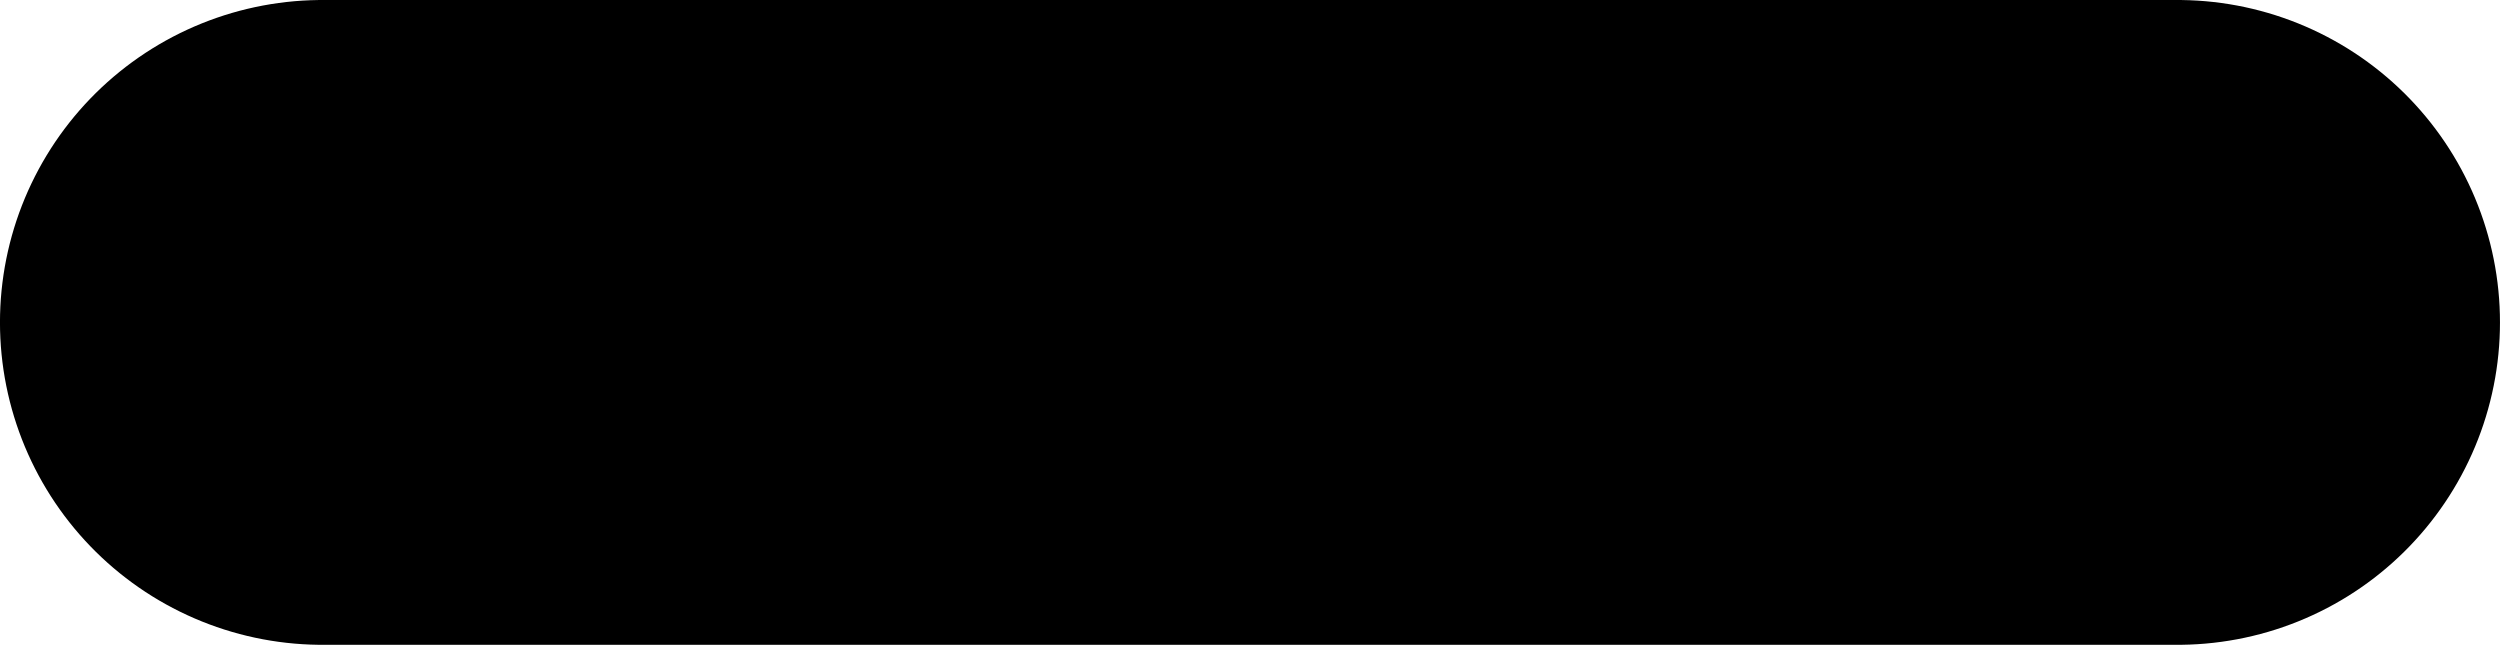
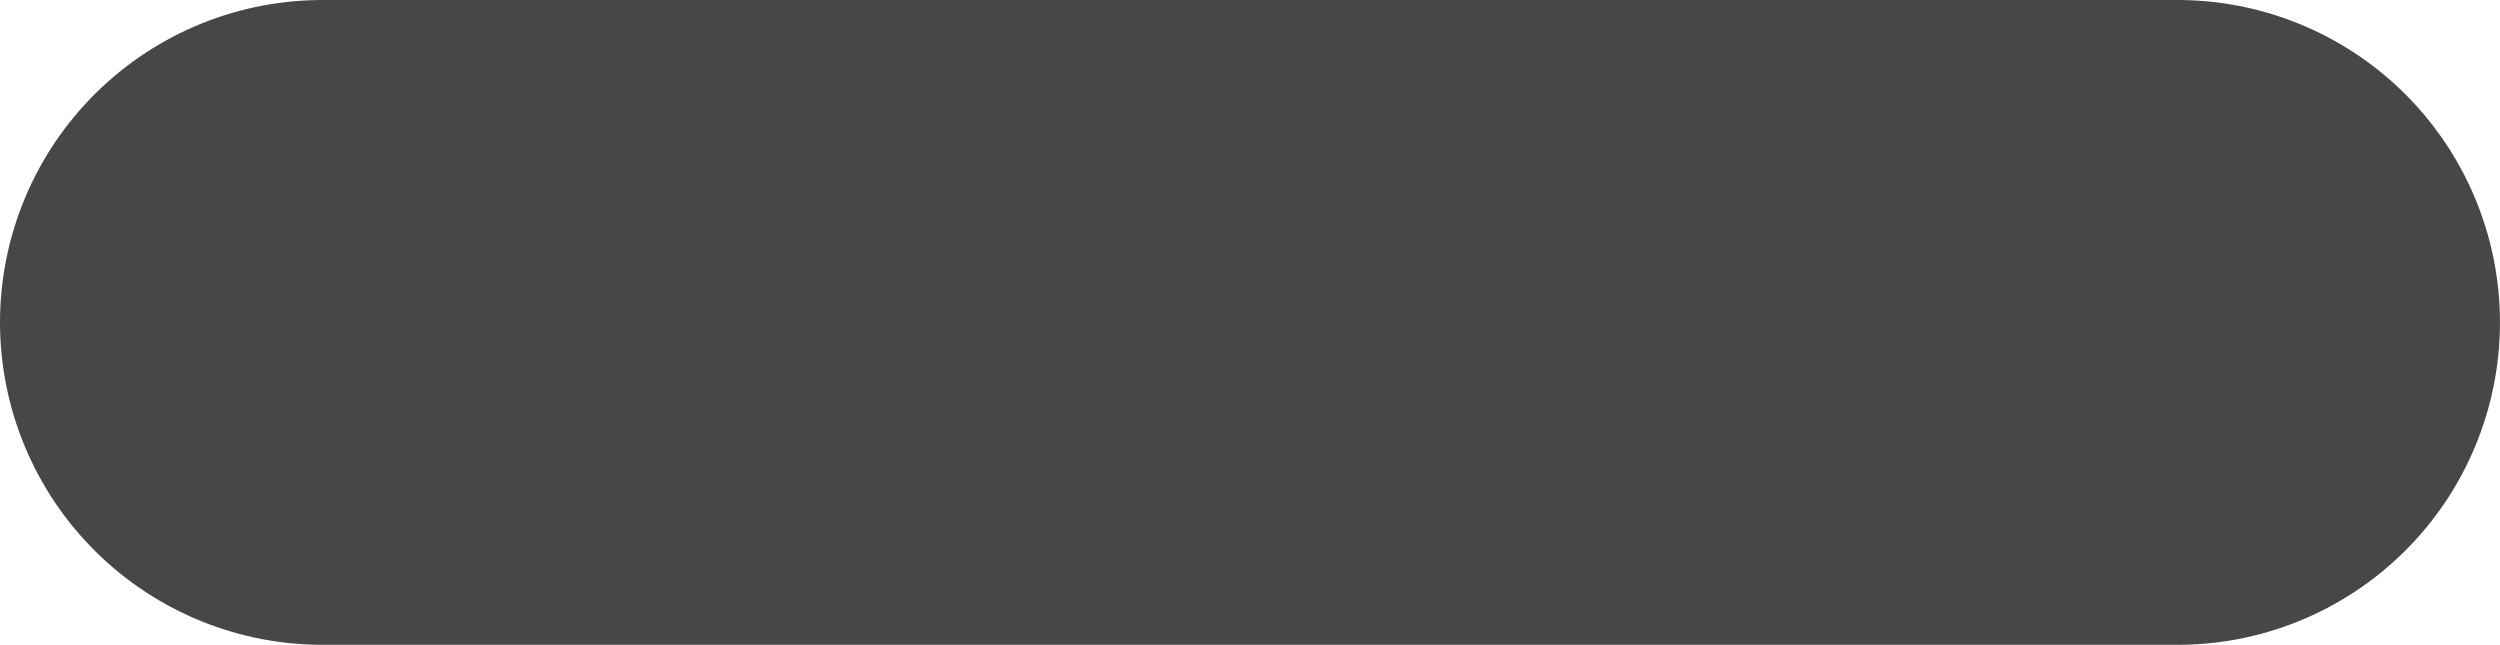
- <svg xmlns="http://www.w3.org/2000/svg" version="1.1" width="60.095" height="15.5" viewBox="0,0,60.095,15.5">
-   <g transform="translate(-209.9527,-172.25)">
-     <g fill="none" stroke="#000000" stroke-width="15.5" stroke-linecap="round" stroke-linejoin="round" stroke-miterlimit="10">
-       <path d="M262.297,180h-44.595" />
-     </g>
-   </g>
+ <svg xmlns="http://www.w3.org/2000/svg" width="60.095" height="15.5" viewBox="0 0 60.095 15.5">
+   <path d="M52.344 7.75H7.75" fill="none" stroke="#474747" stroke-width="15.5" stroke-linecap="round" stroke-linejoin="round" stroke-miterlimit="10" />
</svg>
